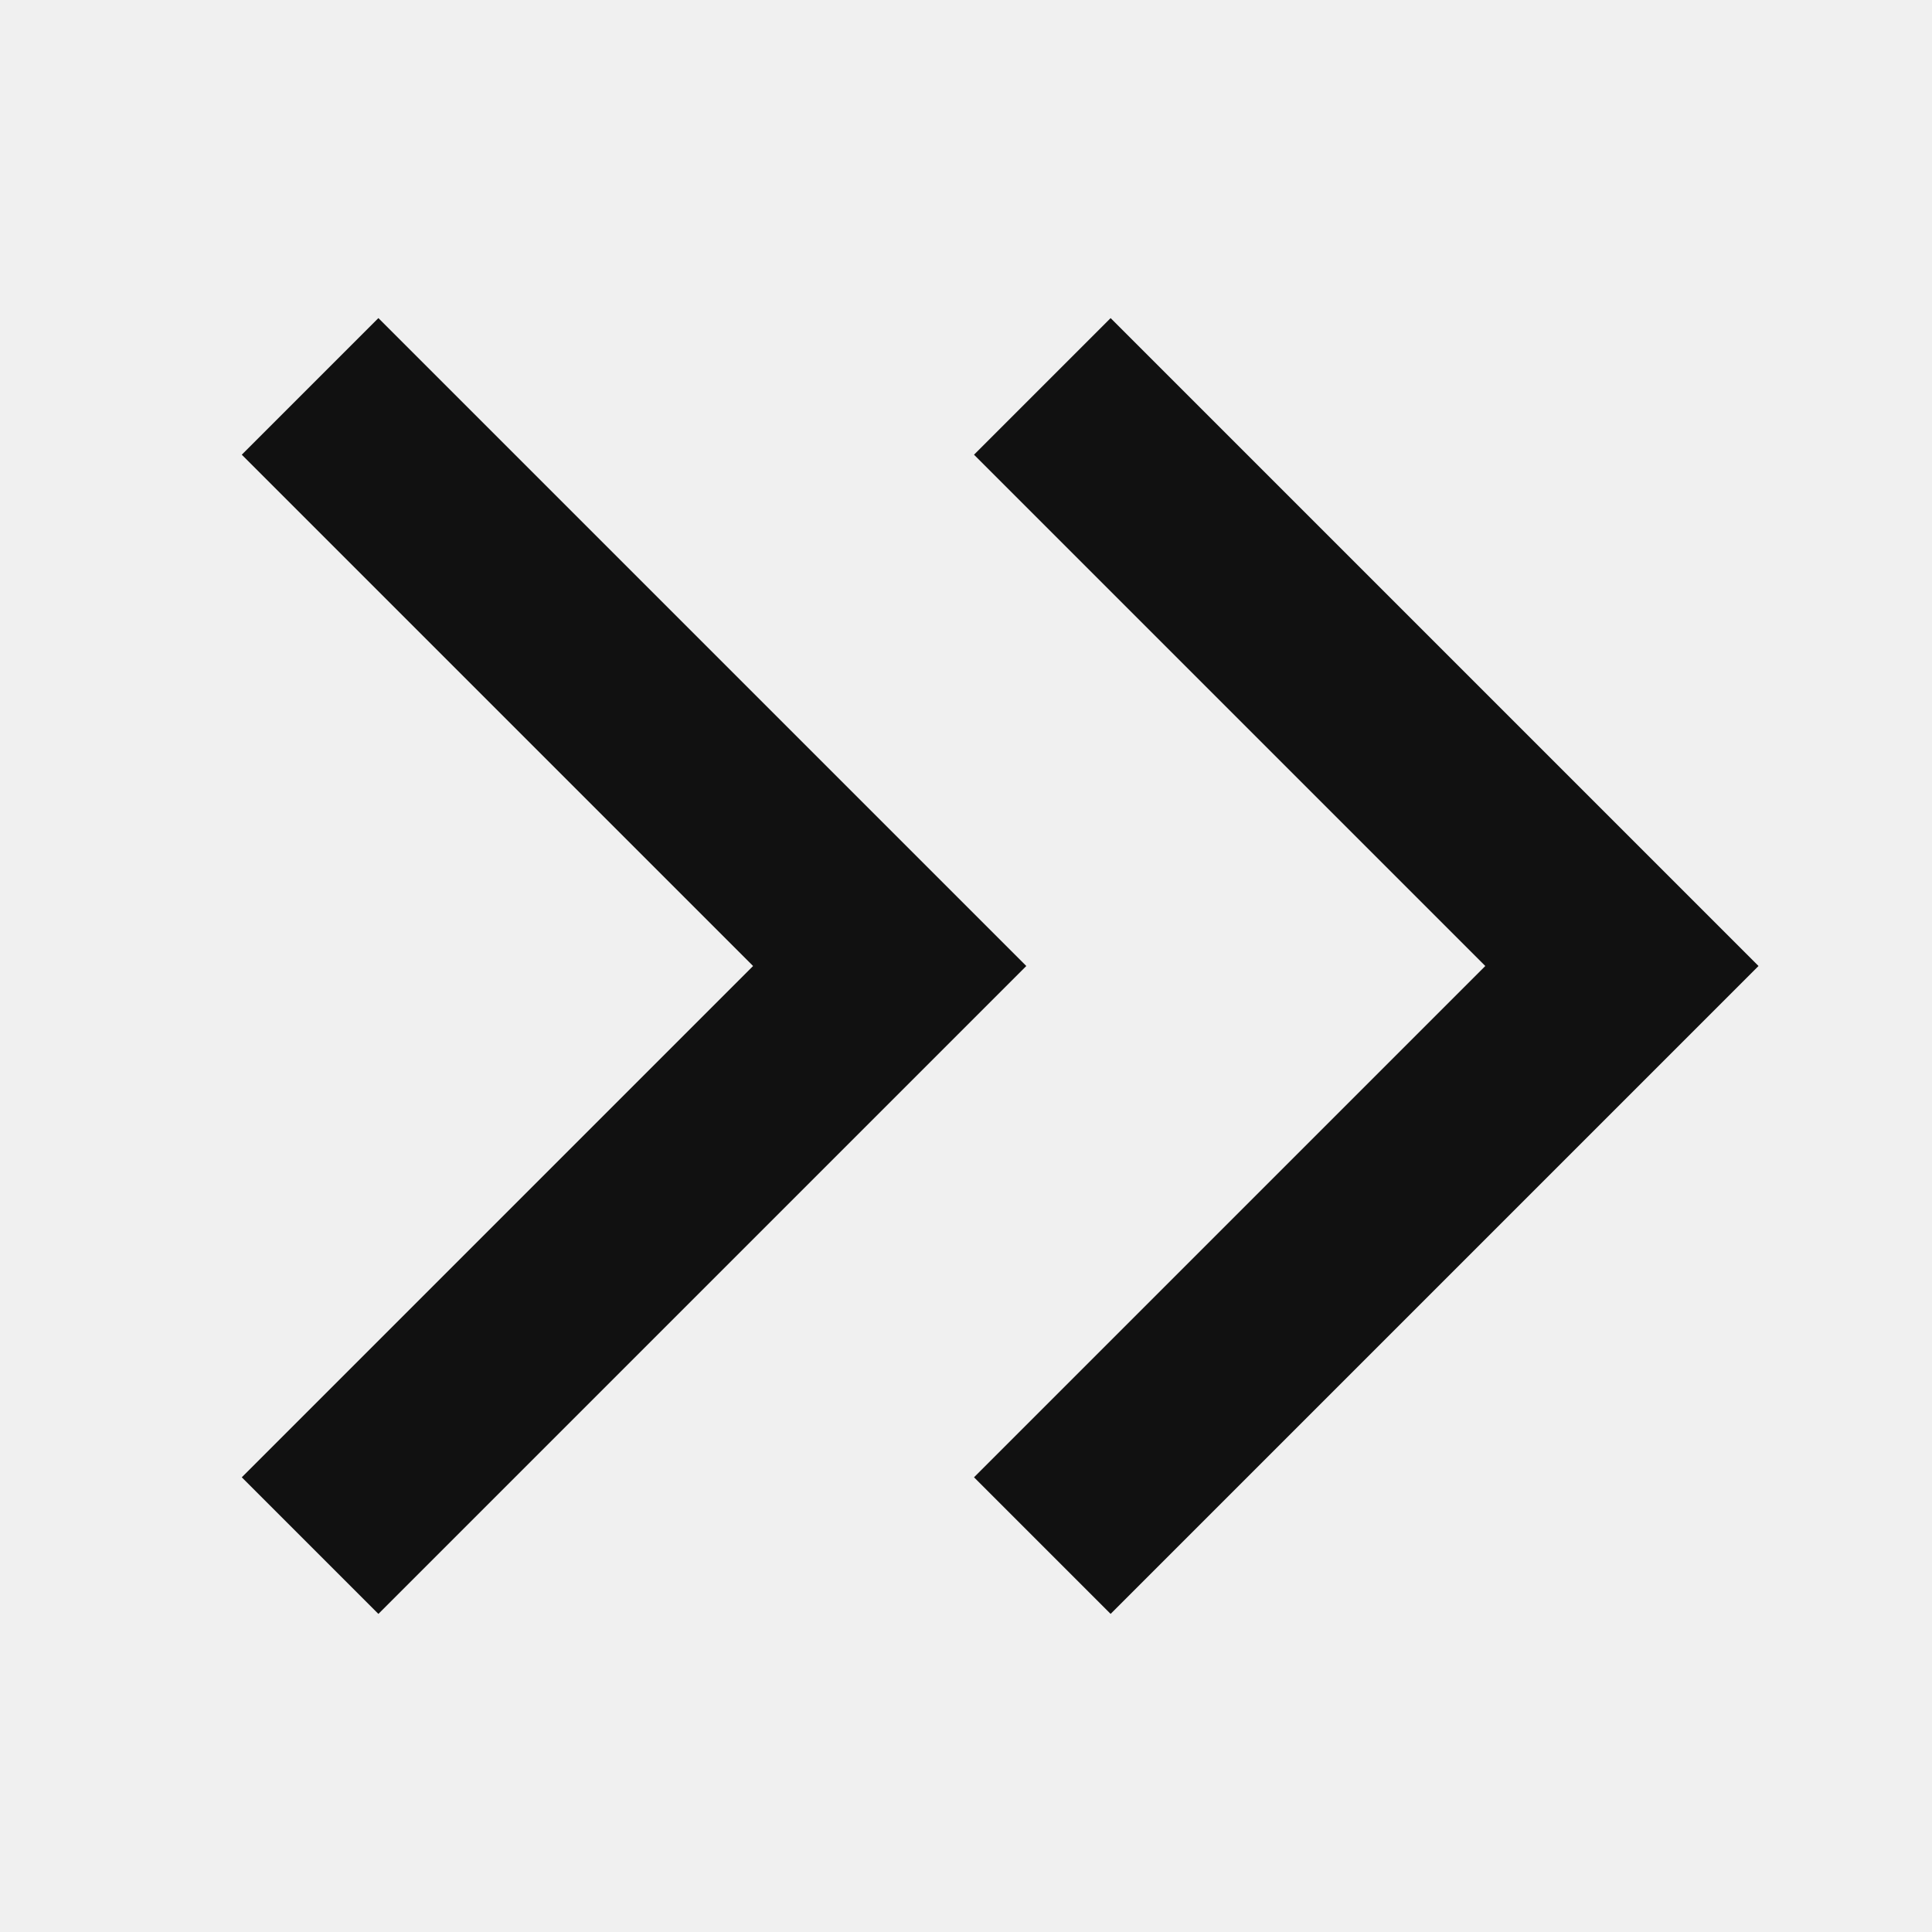
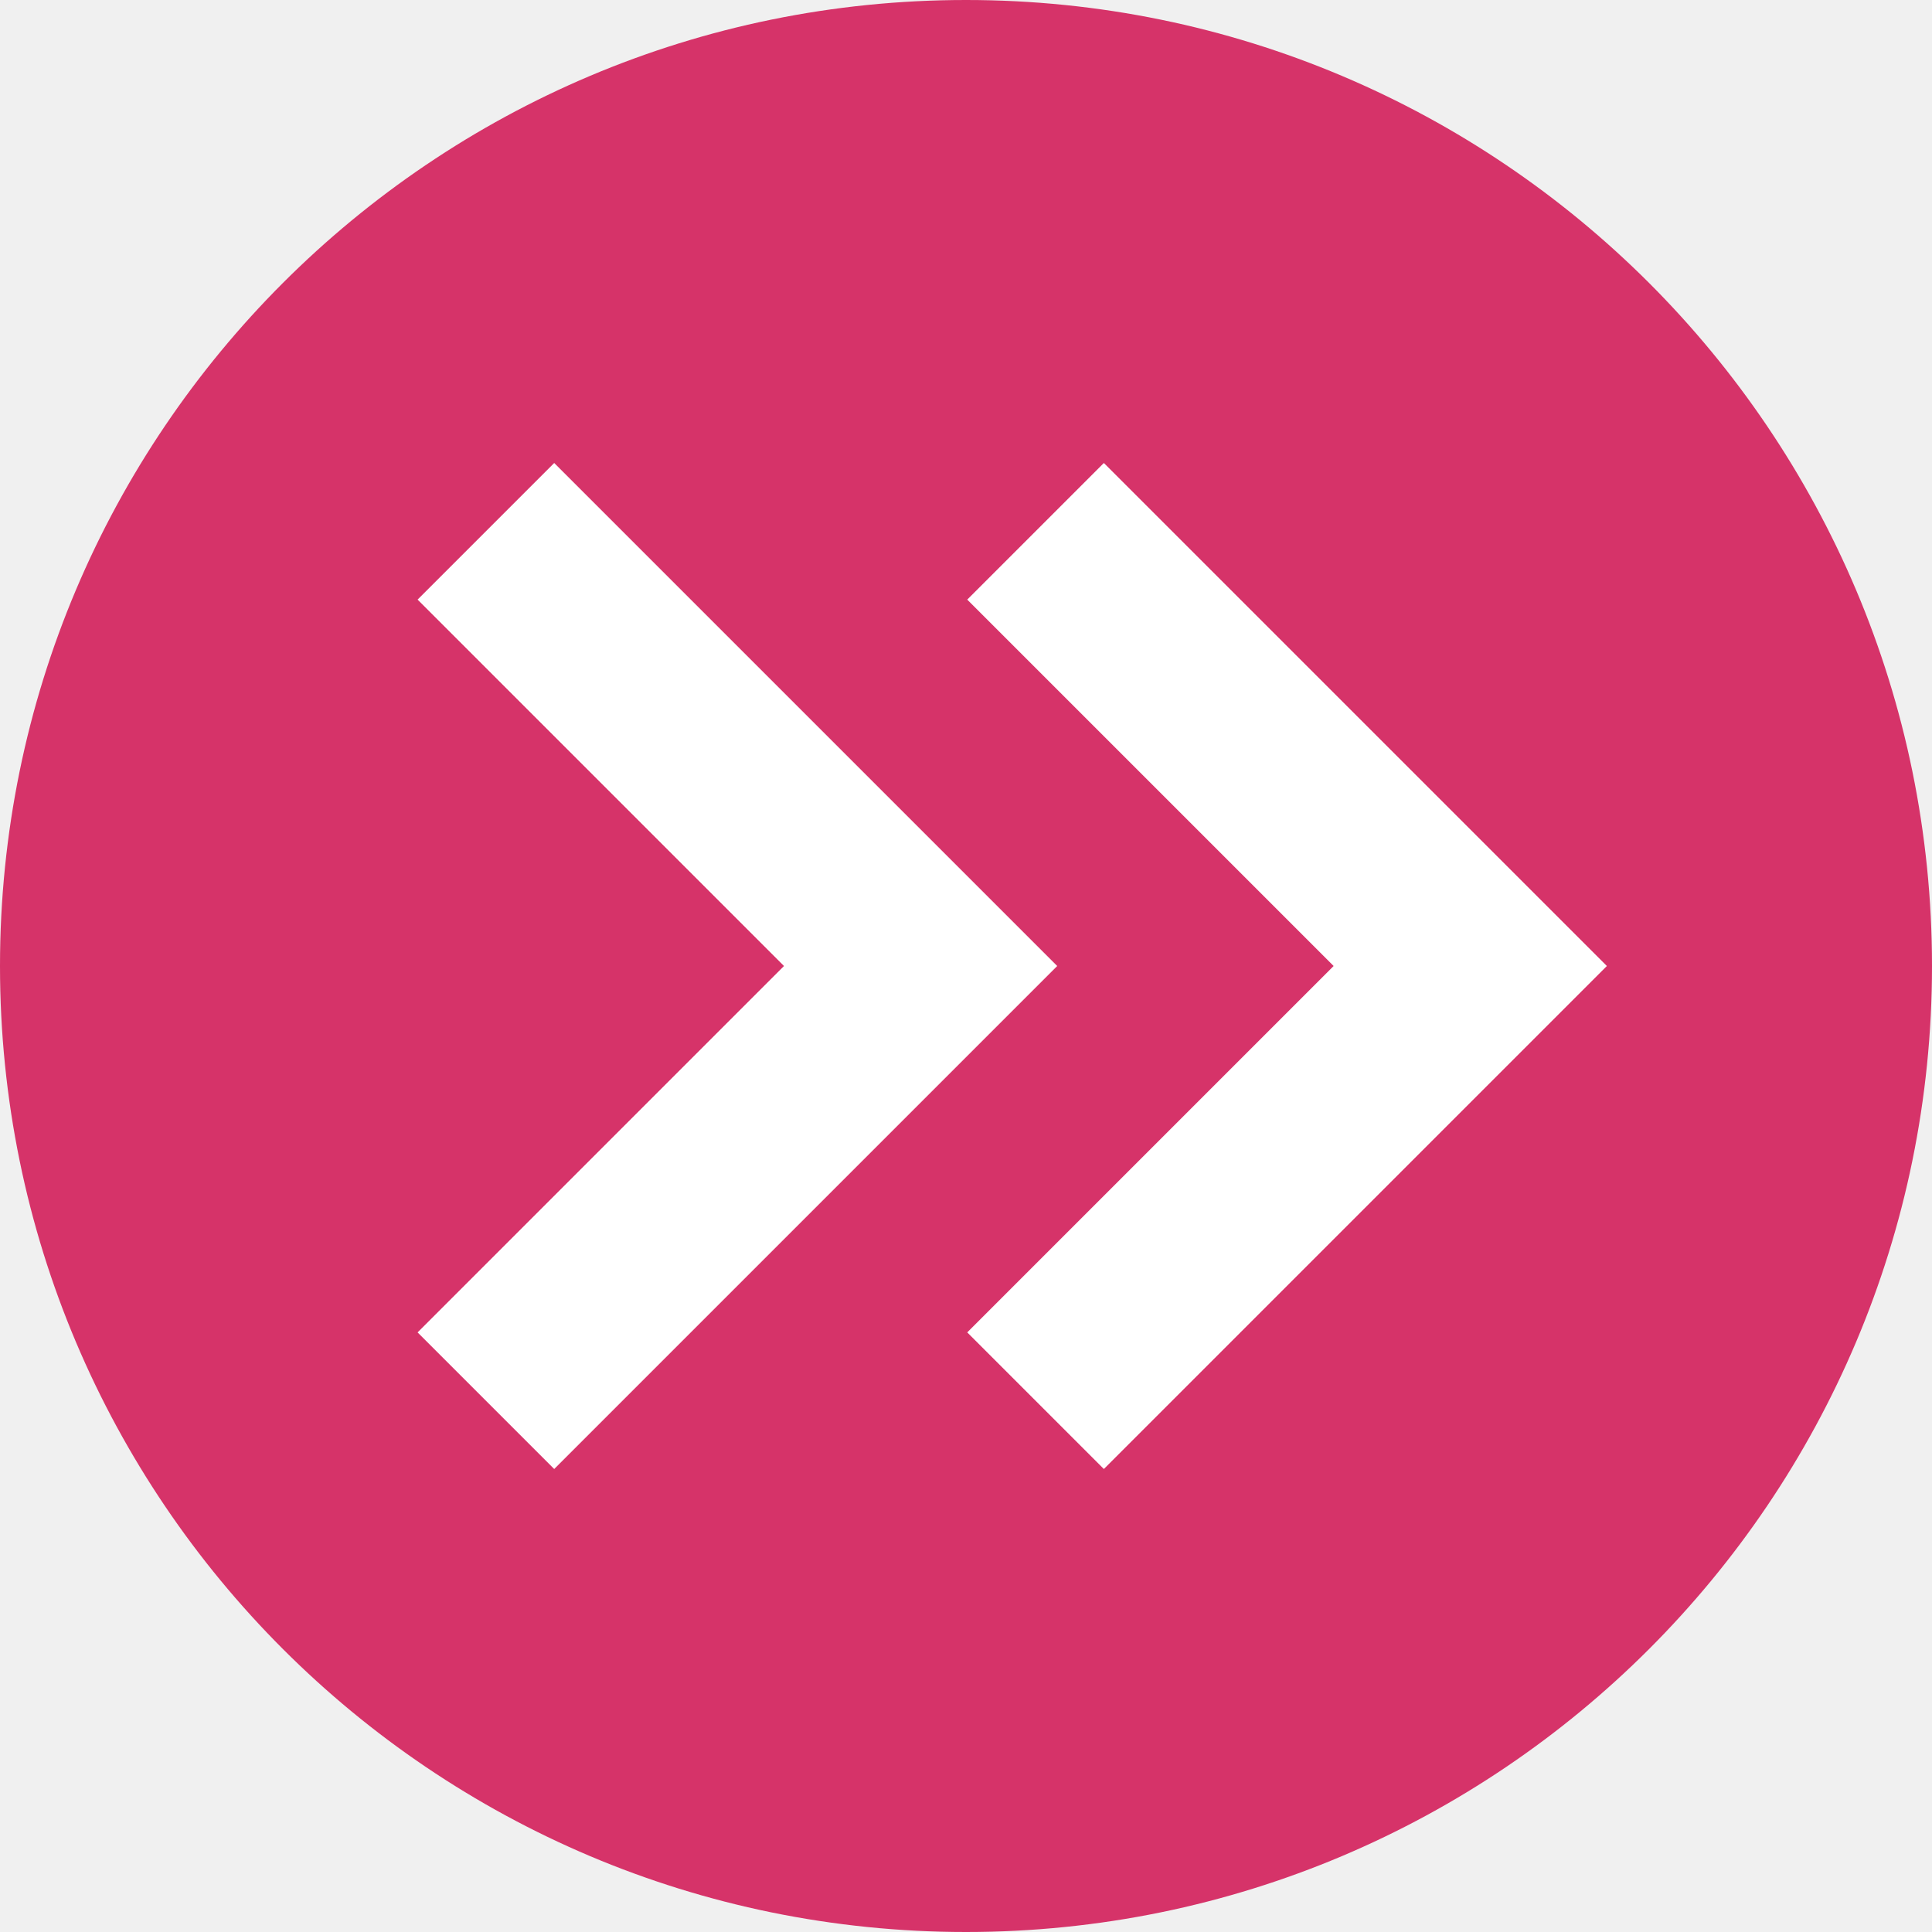
- <svg xmlns="http://www.w3.org/2000/svg" version="1.1" id="图层_1" x="0px" y="0px" viewBox="0 0 200 200" style="enable-background:new 0 0 200 200;" xml:space="preserve">
+ <svg xmlns="http://www.w3.org/2000/svg" version="1.1" x="0px" y="0px" viewBox="0 0 200 200" style="enable-background:new 0 0 200 200;" xml:space="preserve">
  <style type="text/css">
- 	.st0{fill:none;stroke:#111111;stroke-width:20;}
+ 	.st0{fill:#D63369;}
+ 	.st1{fill:none;stroke:#FFFFFF;stroke-width:20;}
</style>
-   <path class="st0" d="M32.1,40l60,60l-60,60 M107.9,40l60,60l-60,60" />
+   <circle class="st0" cx="100" cy="100" r="100" />
+   <path class="st1" d="M50.3,55l45,45l-45,45 M107.2,55l45,45l-45,45" />
</svg>
